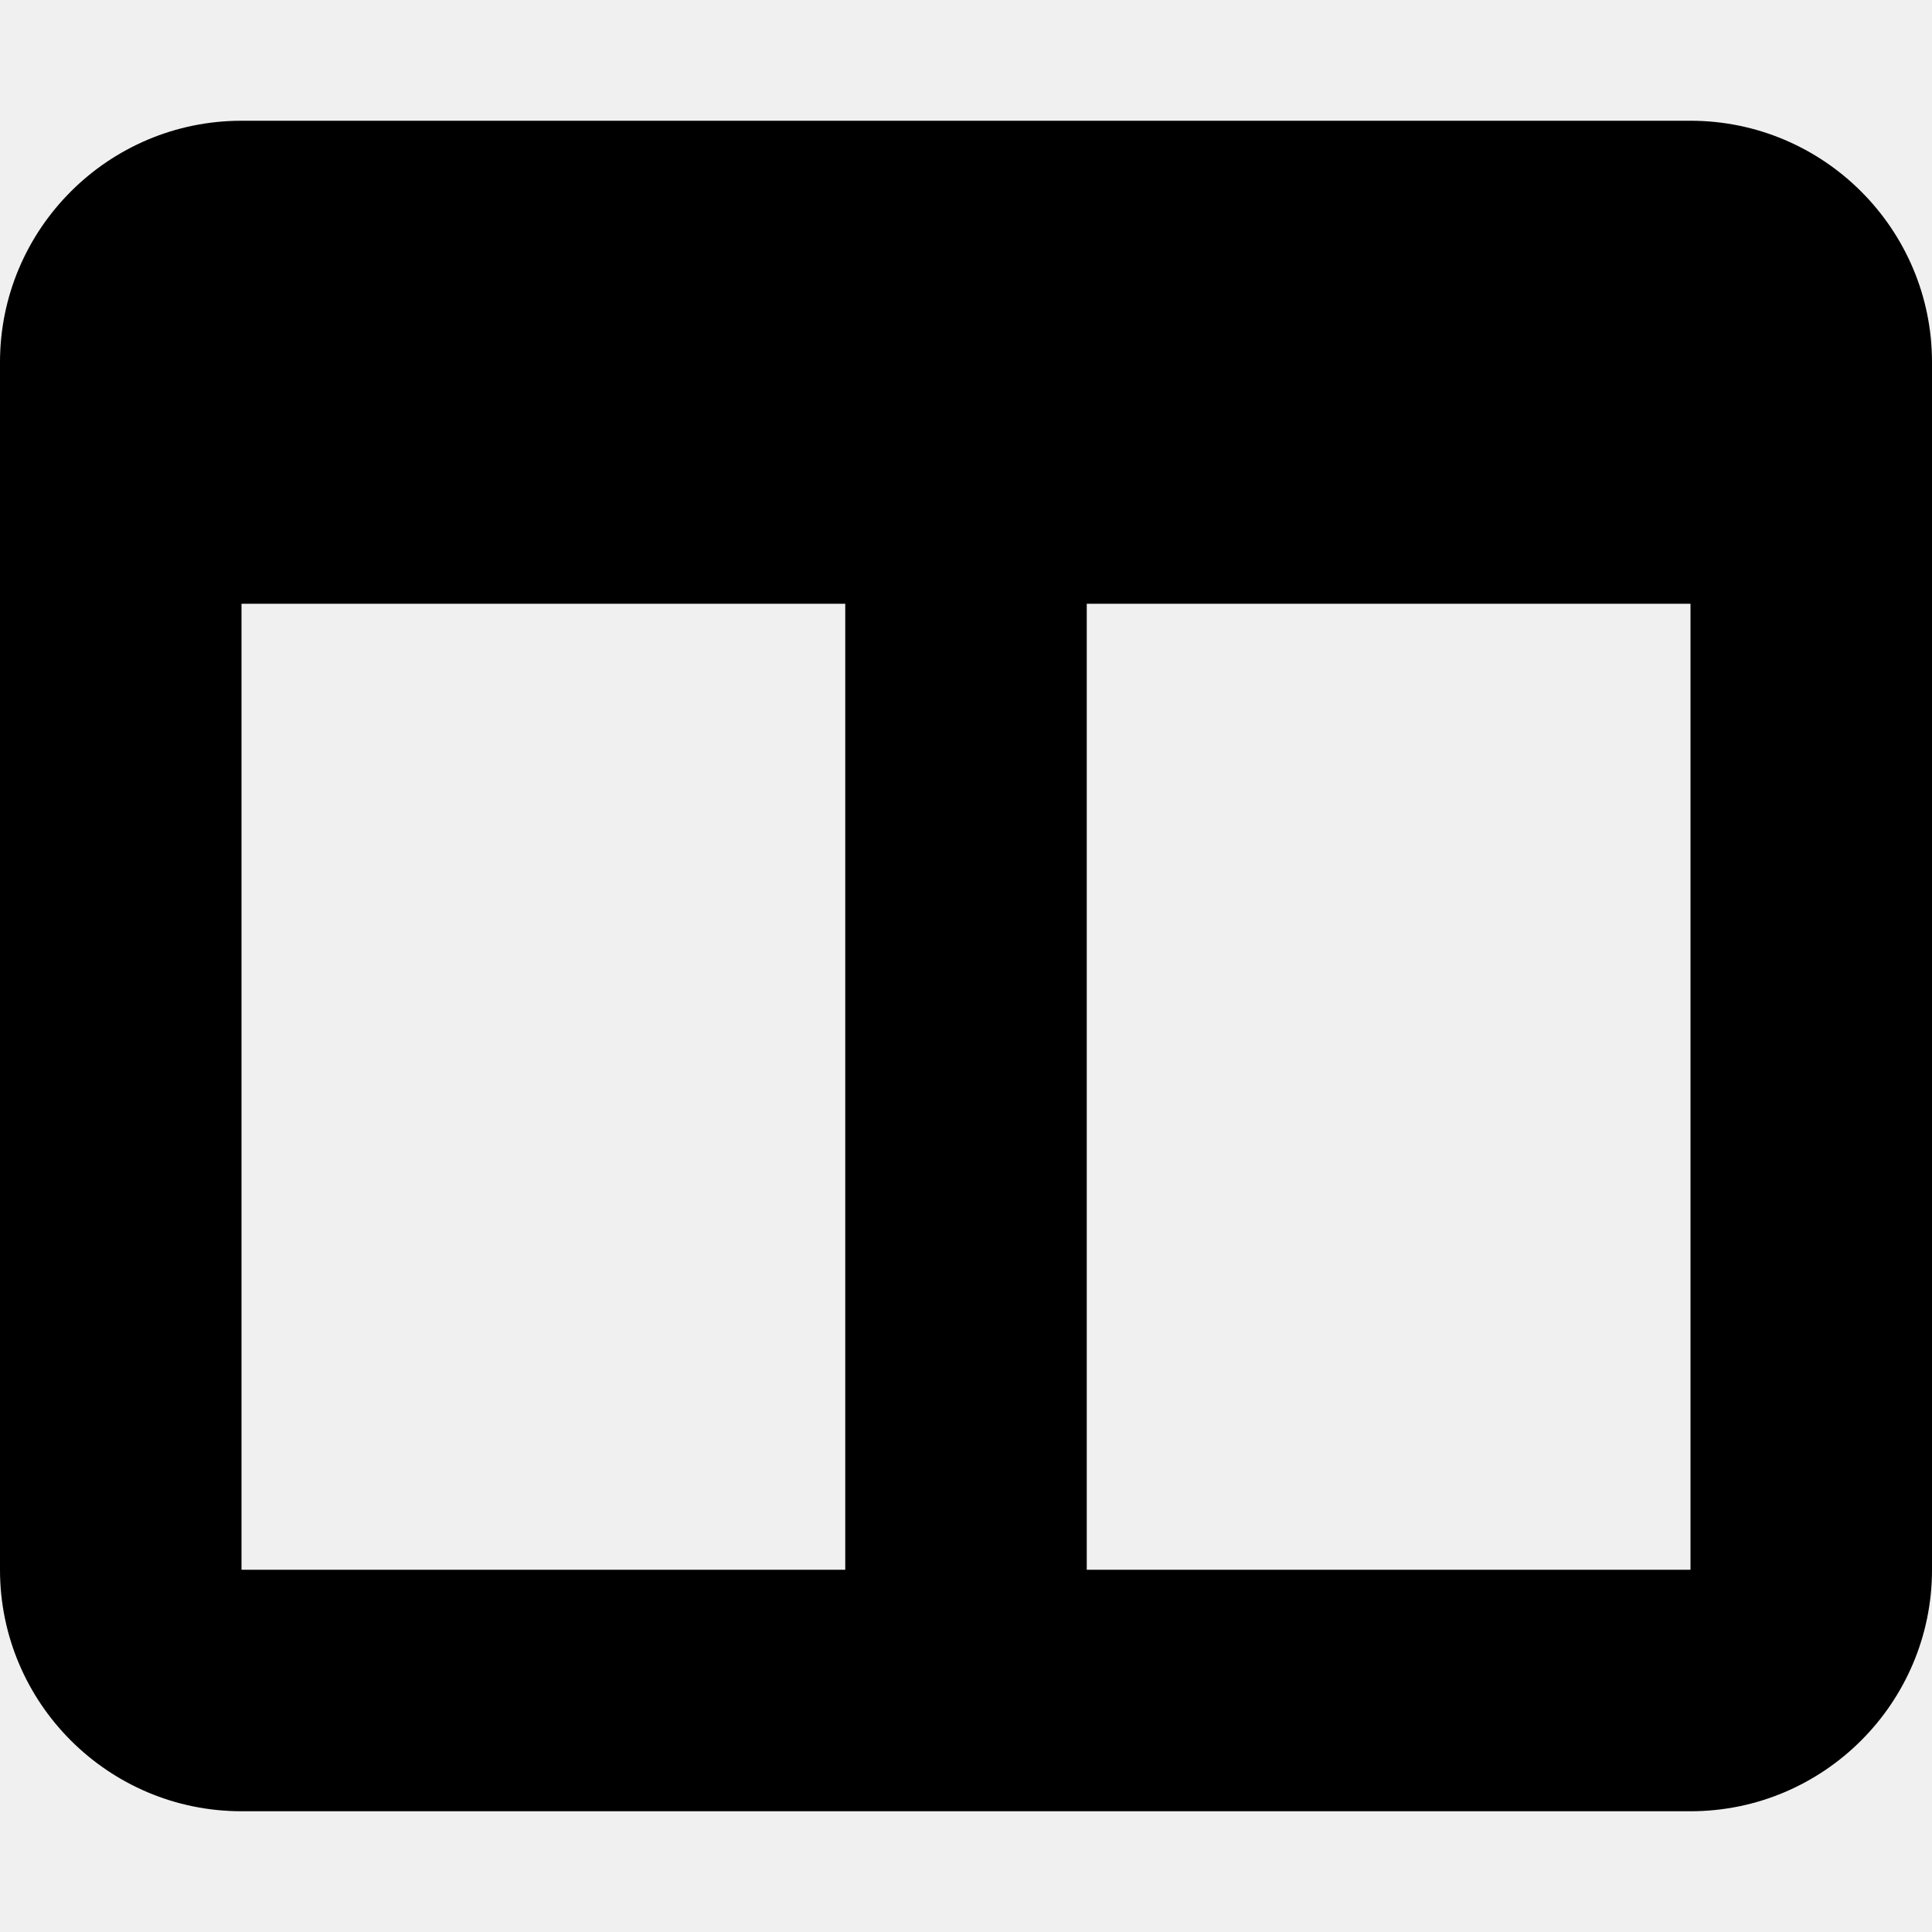
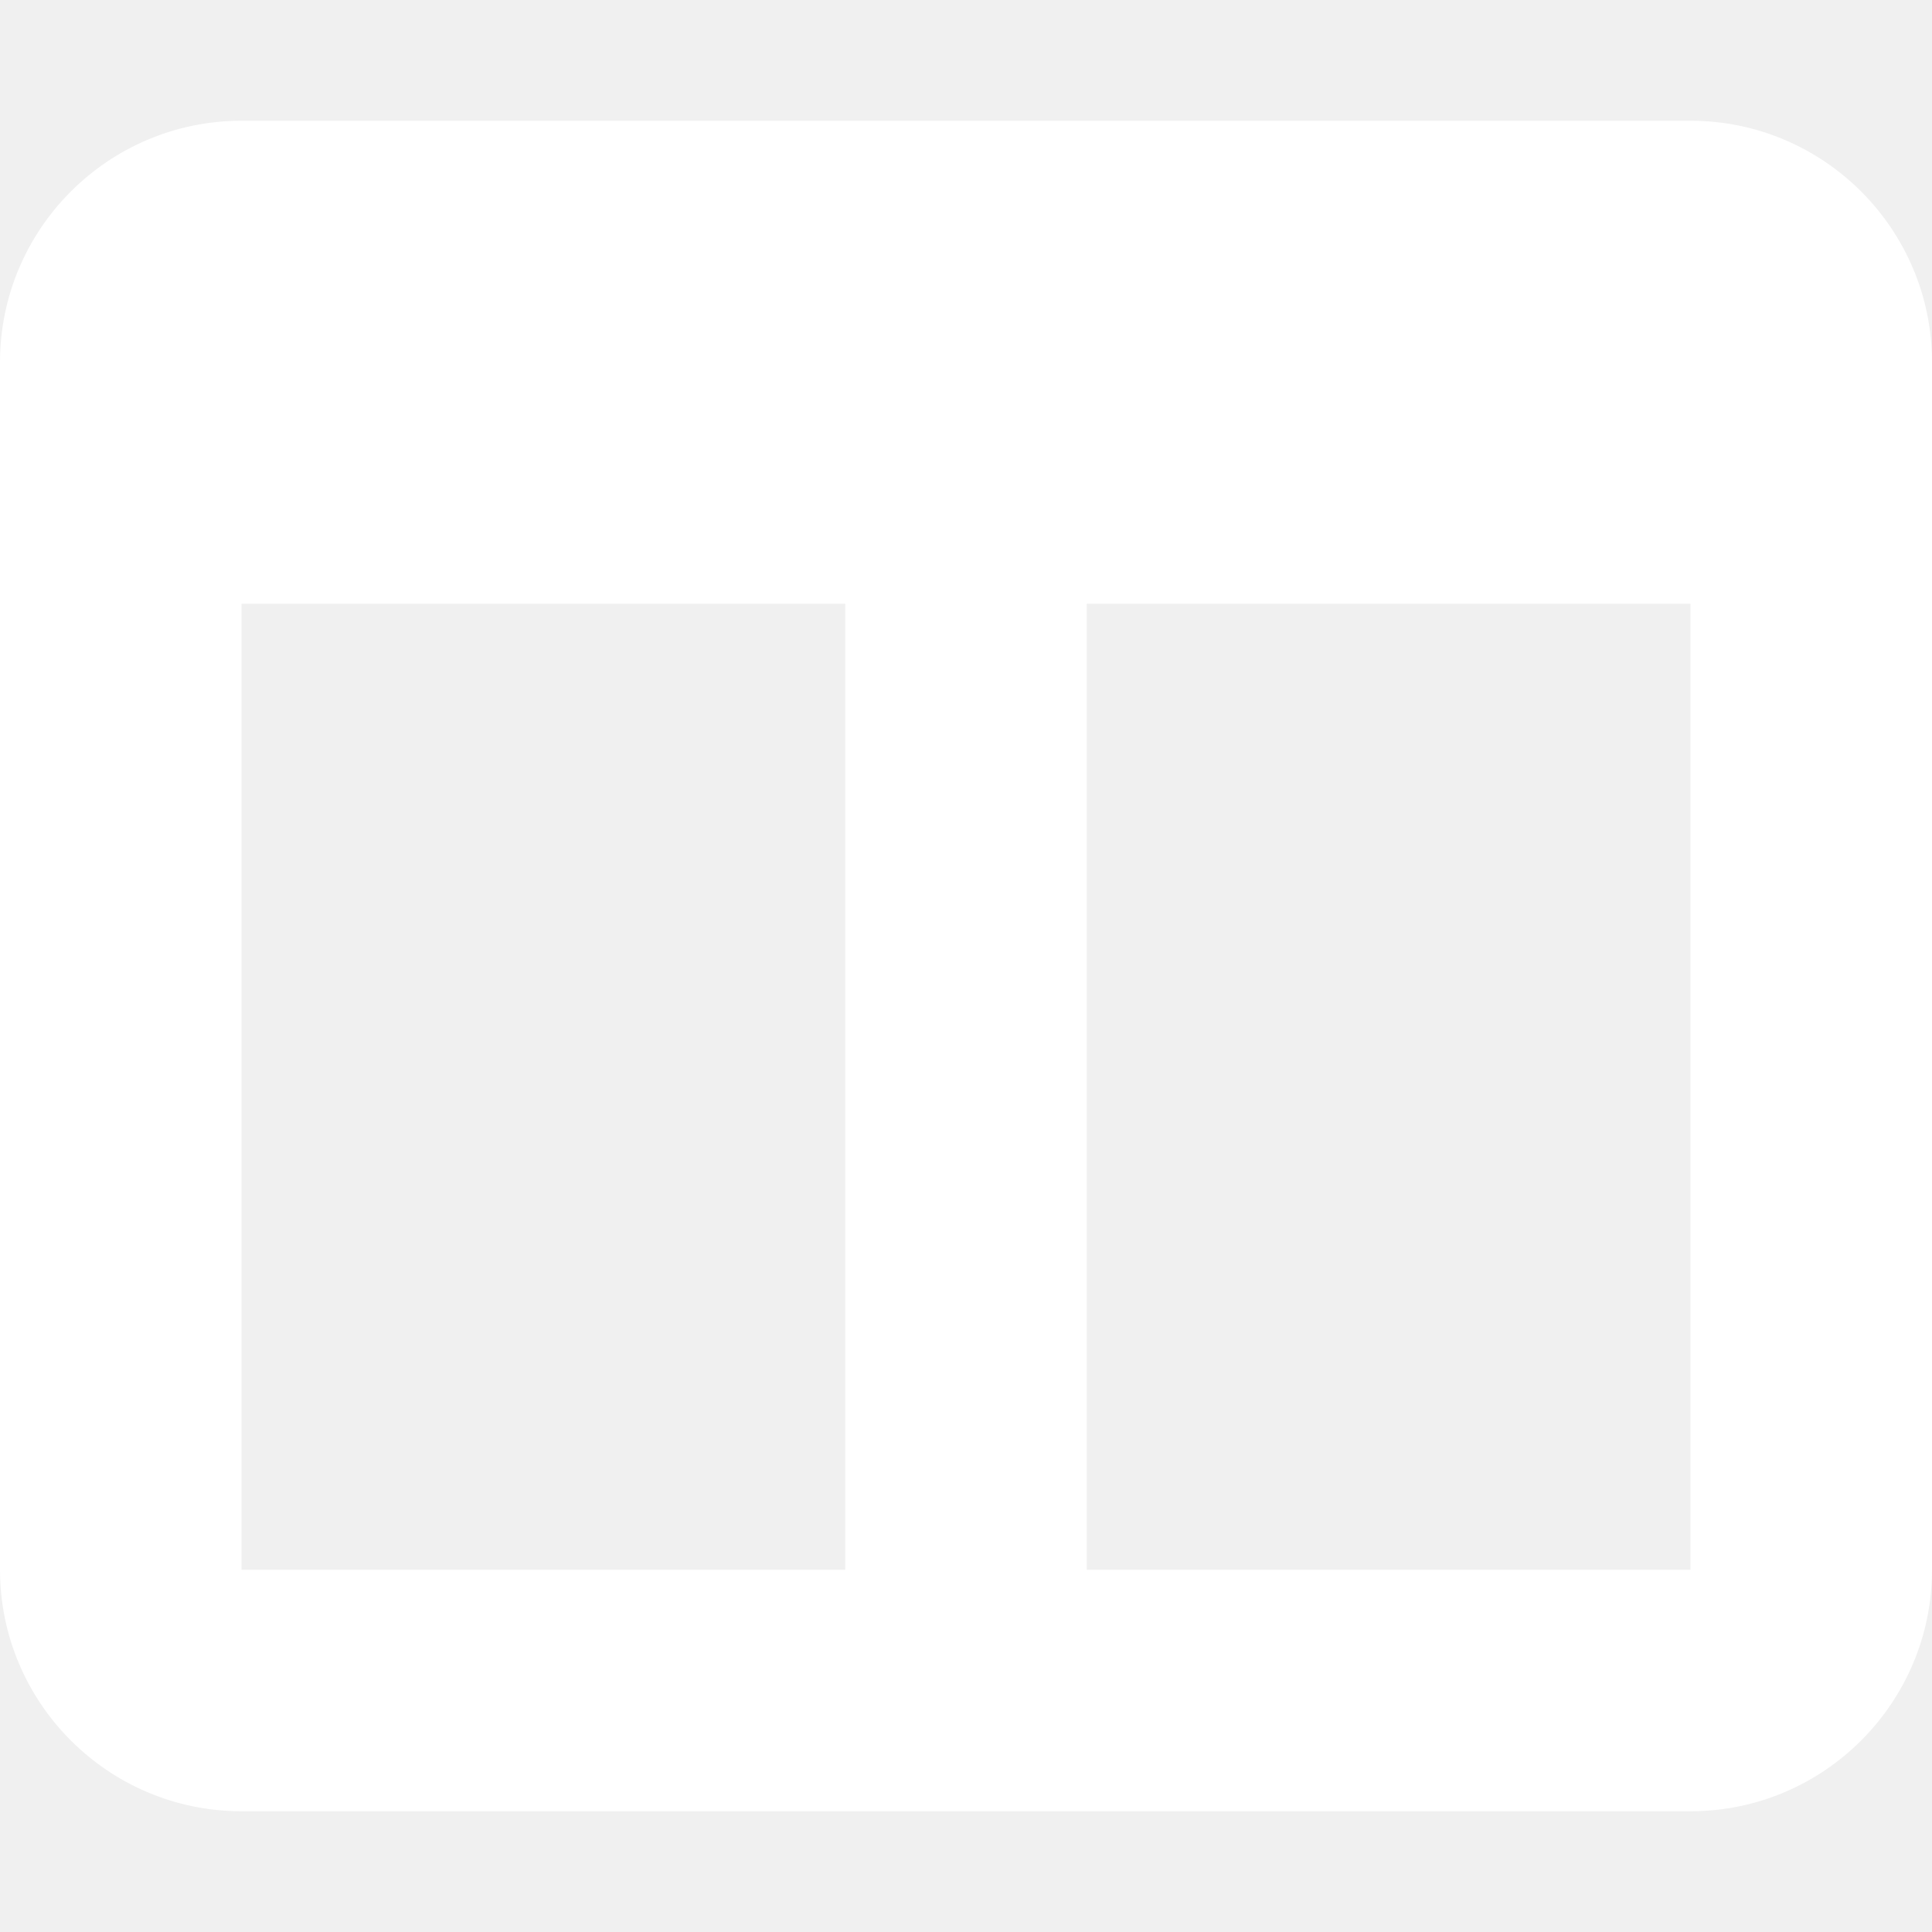
<svg xmlns="http://www.w3.org/2000/svg" viewBox="0 0 512 512">
-   <path d="M0 96C0 60.7 28.7 32 64 32H448c35.3 0 64 28.7 64 64V416c0 35.3-28.7 64-64 64H64c-35.3 0-64-28.7-64-64V96zm64 64V416H224V160H64zm384 0H288V416H448V160z" />
+   <path fill="#fff" d="M0 96C0 60.7 28.7 32 64 32H448c35.3 0 64 28.7 64 64V416c0 35.3-28.7 64-64 64H64c-35.3 0-64-28.7-64-64V96zm64 64V416H224V160H64zm384 0H288V416H448V160z" />
</svg>
